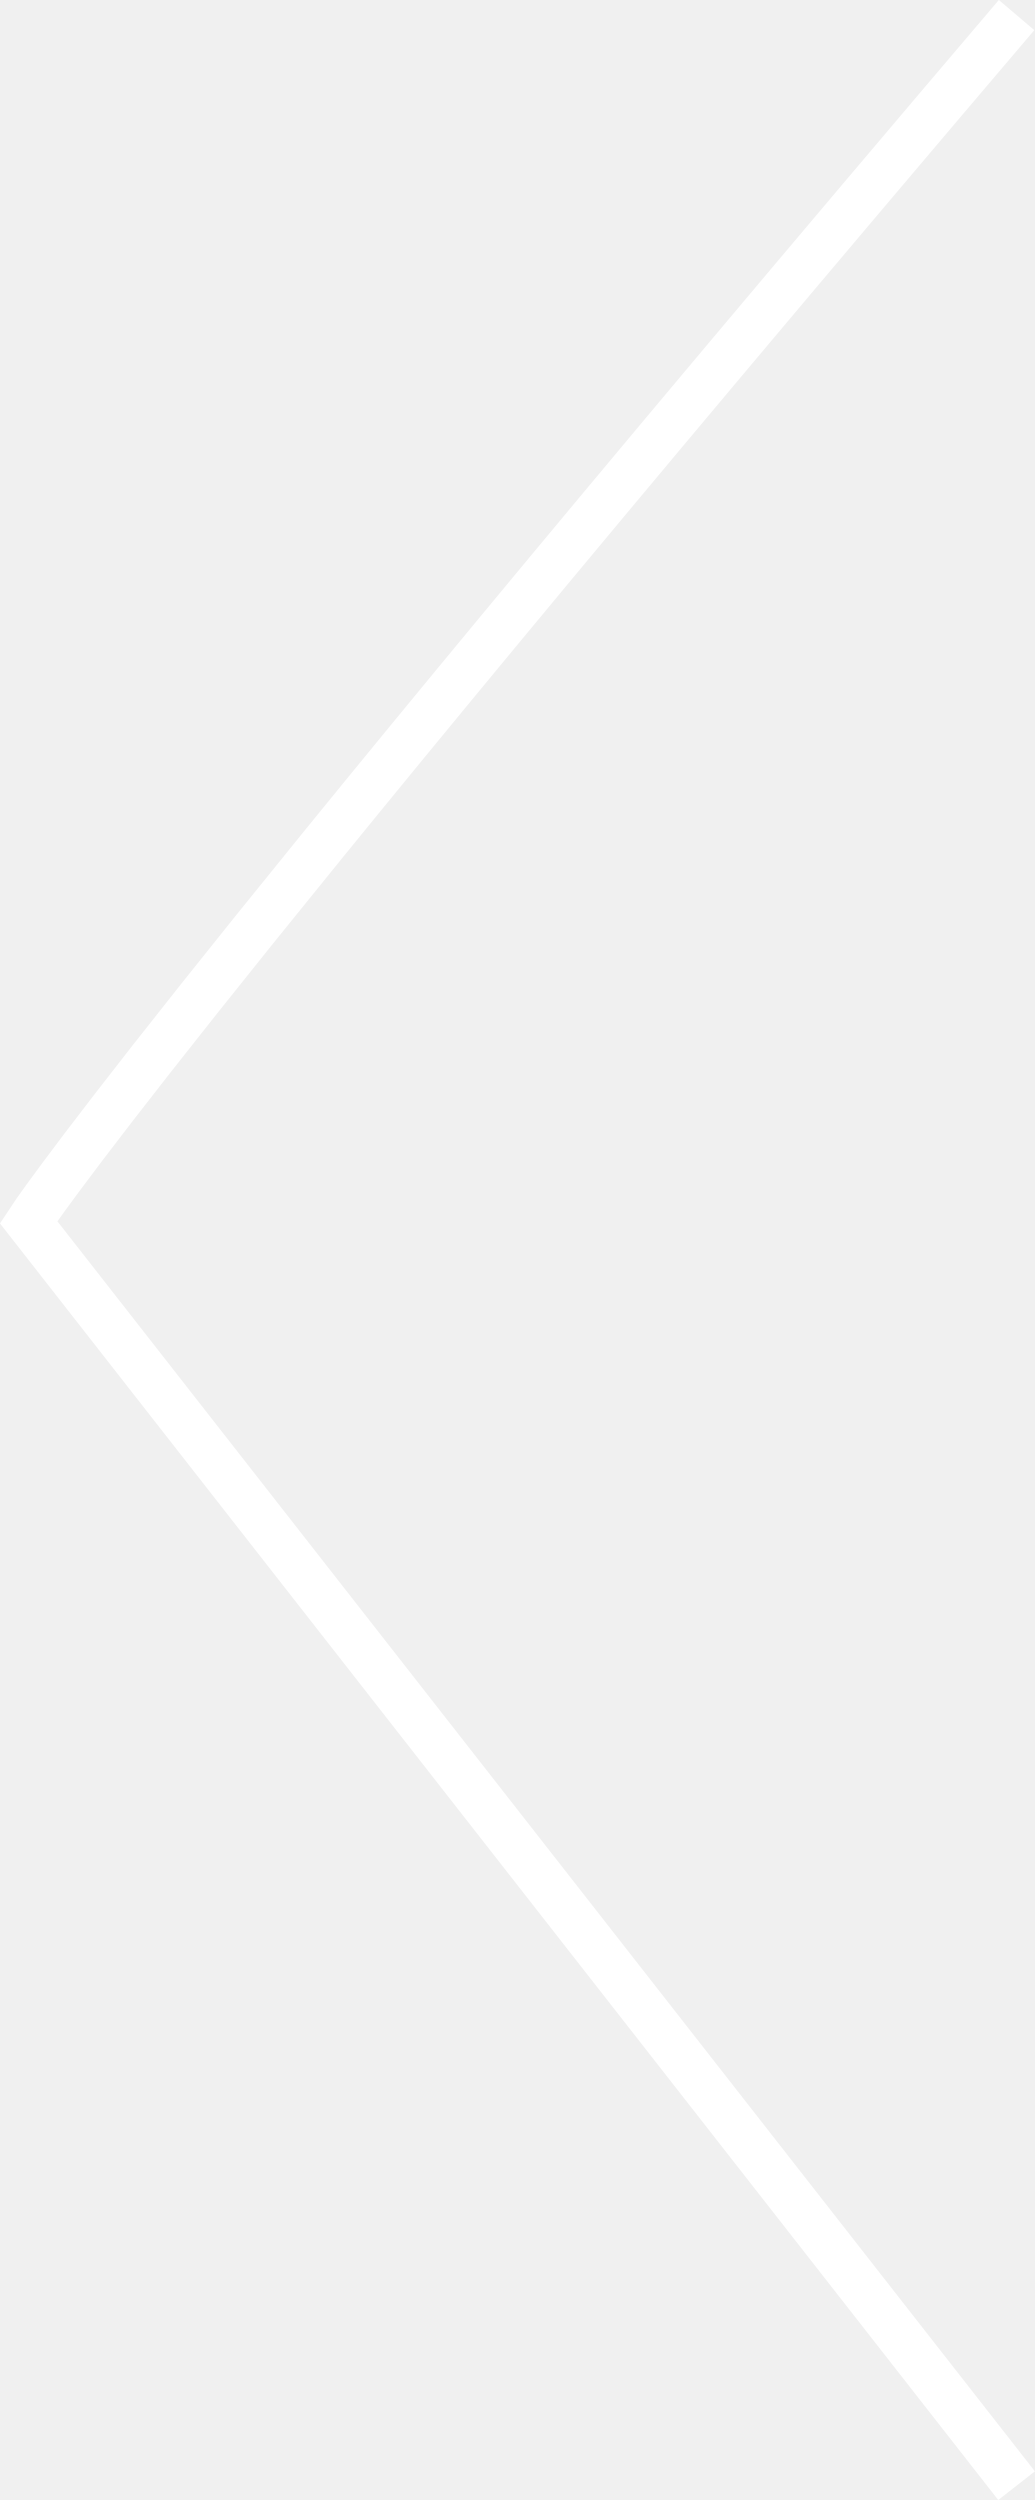
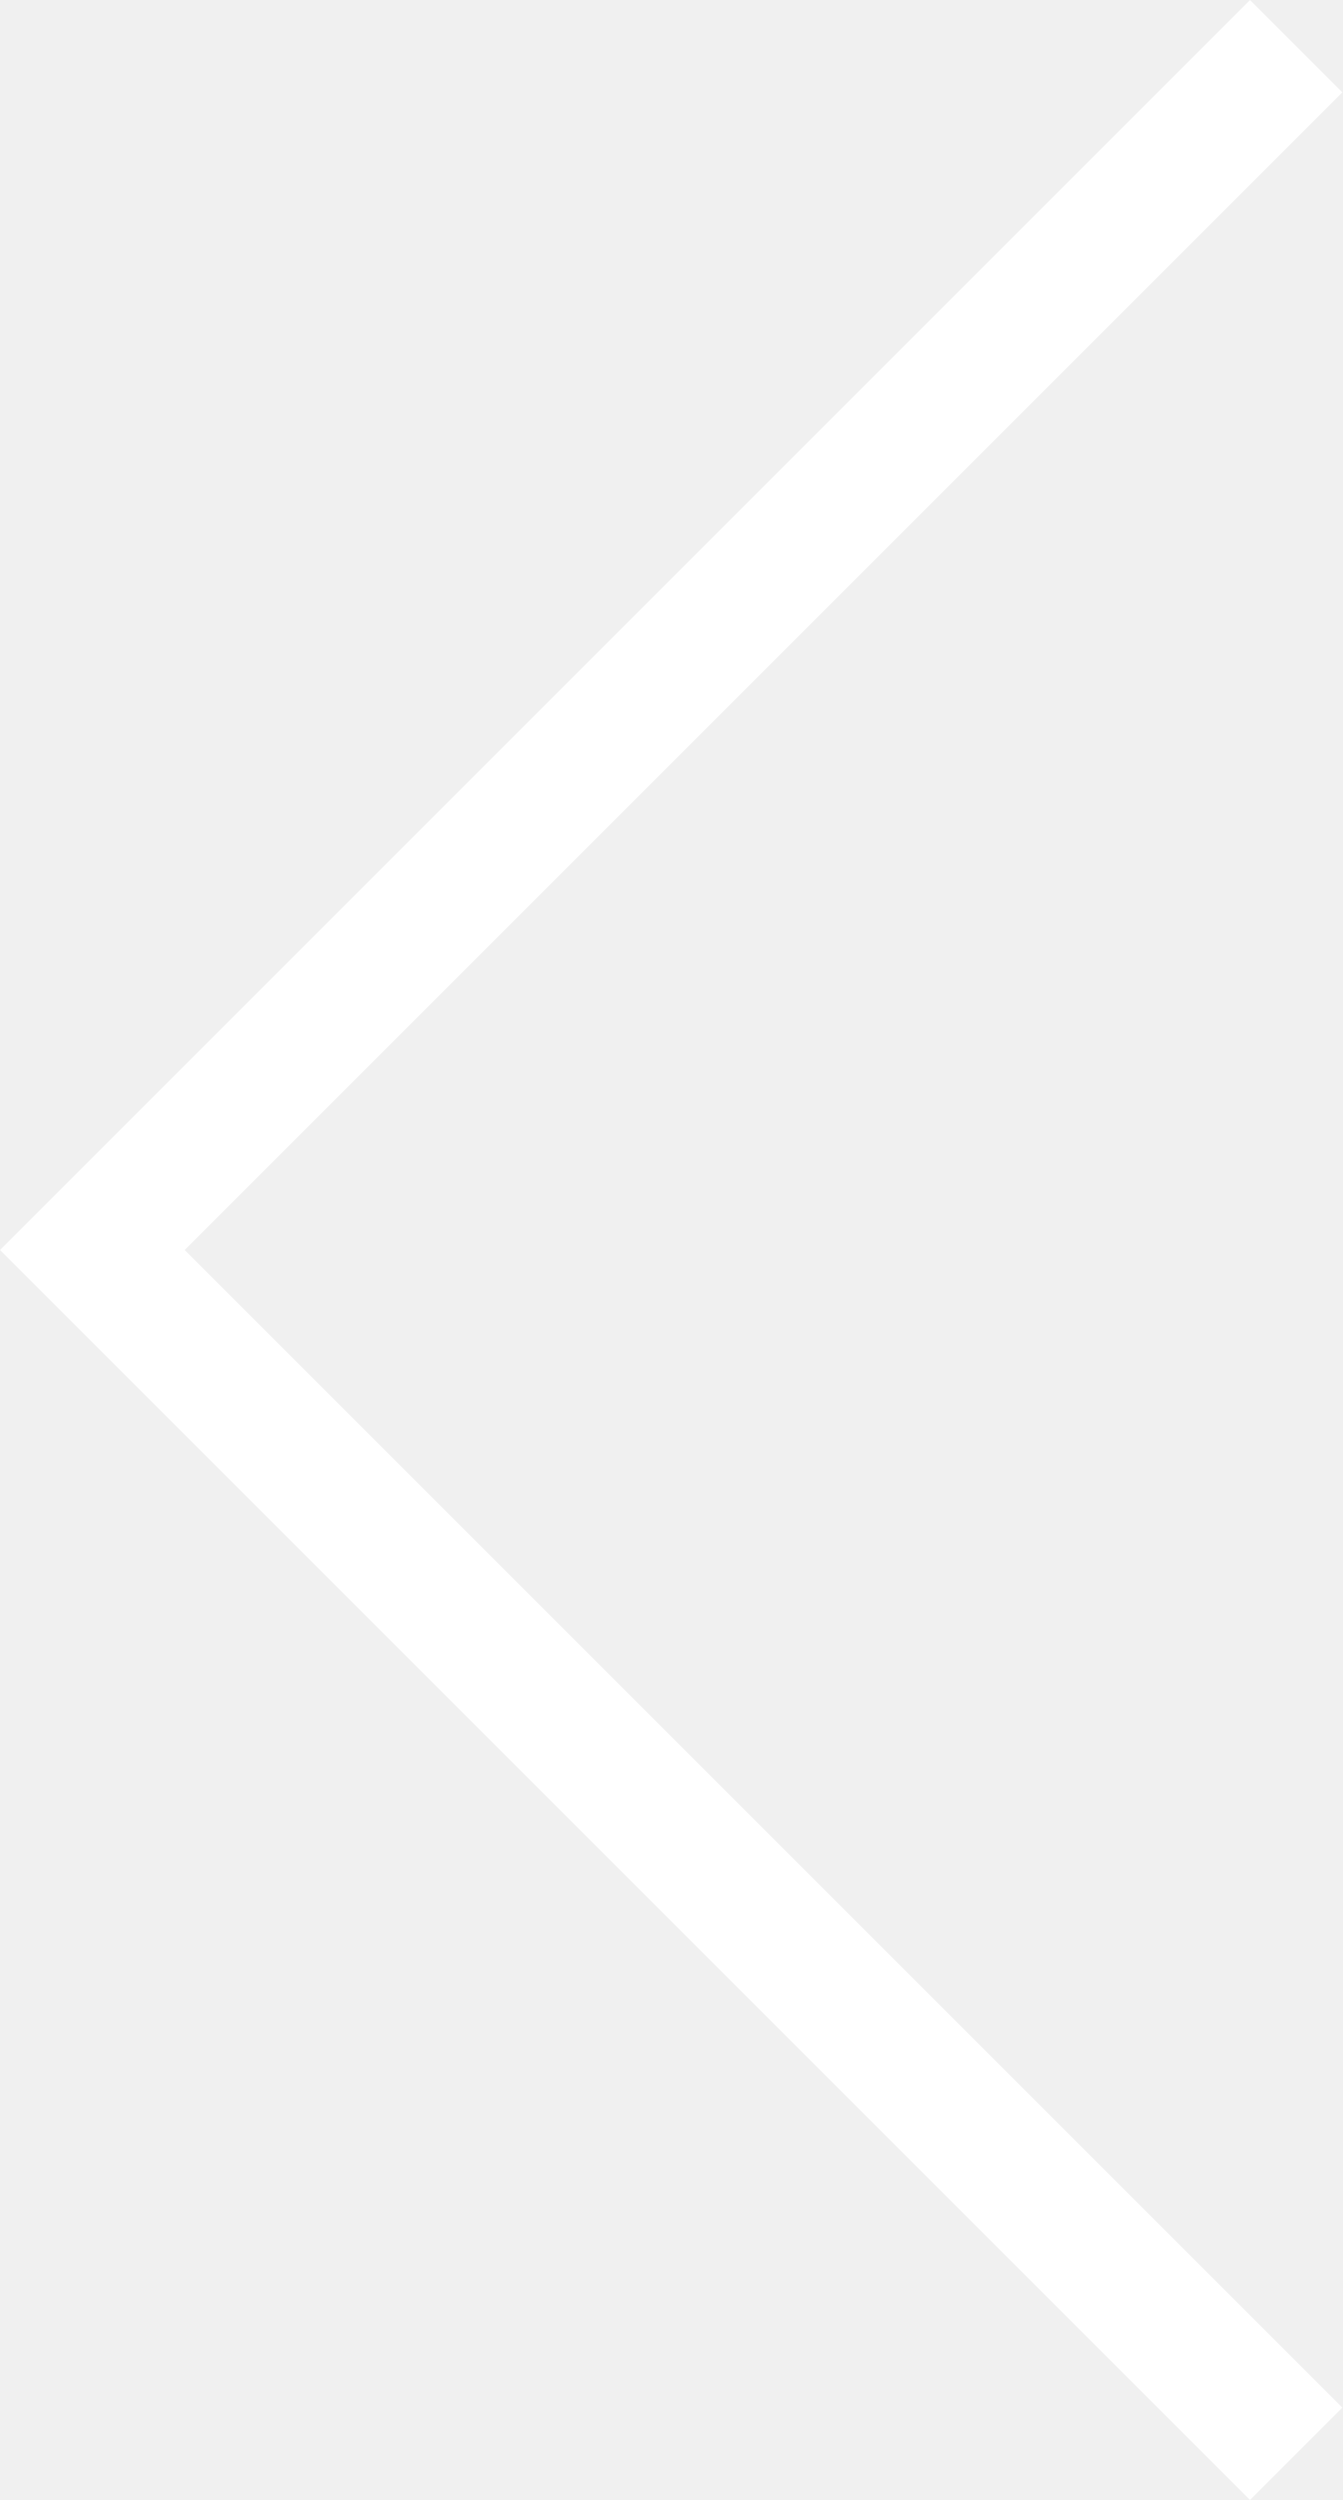
- <svg xmlns="http://www.w3.org/2000/svg" width="22.238" height="53.72" viewBox="0 0 22.238 53.72">
-   <path d="M1690.776,153.746c-18.577,21.836-21.231,25.938-21.231,25.938l21.231,27.15" transform="translate(-1668.932 -153.422)" fill="none" stroke="#fff" stroke-width="1" />
+ <svg xmlns="http://www.w3.org/2000/svg" width="30.834" height="57.426" viewBox="0 0 30.834 57.426">
+   <path d="M1341.493,338.321l27.652,27.652-27.652,27.652" transform="translate(1371.267 394.686) rotate(180)" fill="none" stroke="#fff" stroke-width="3" />
</svg>
